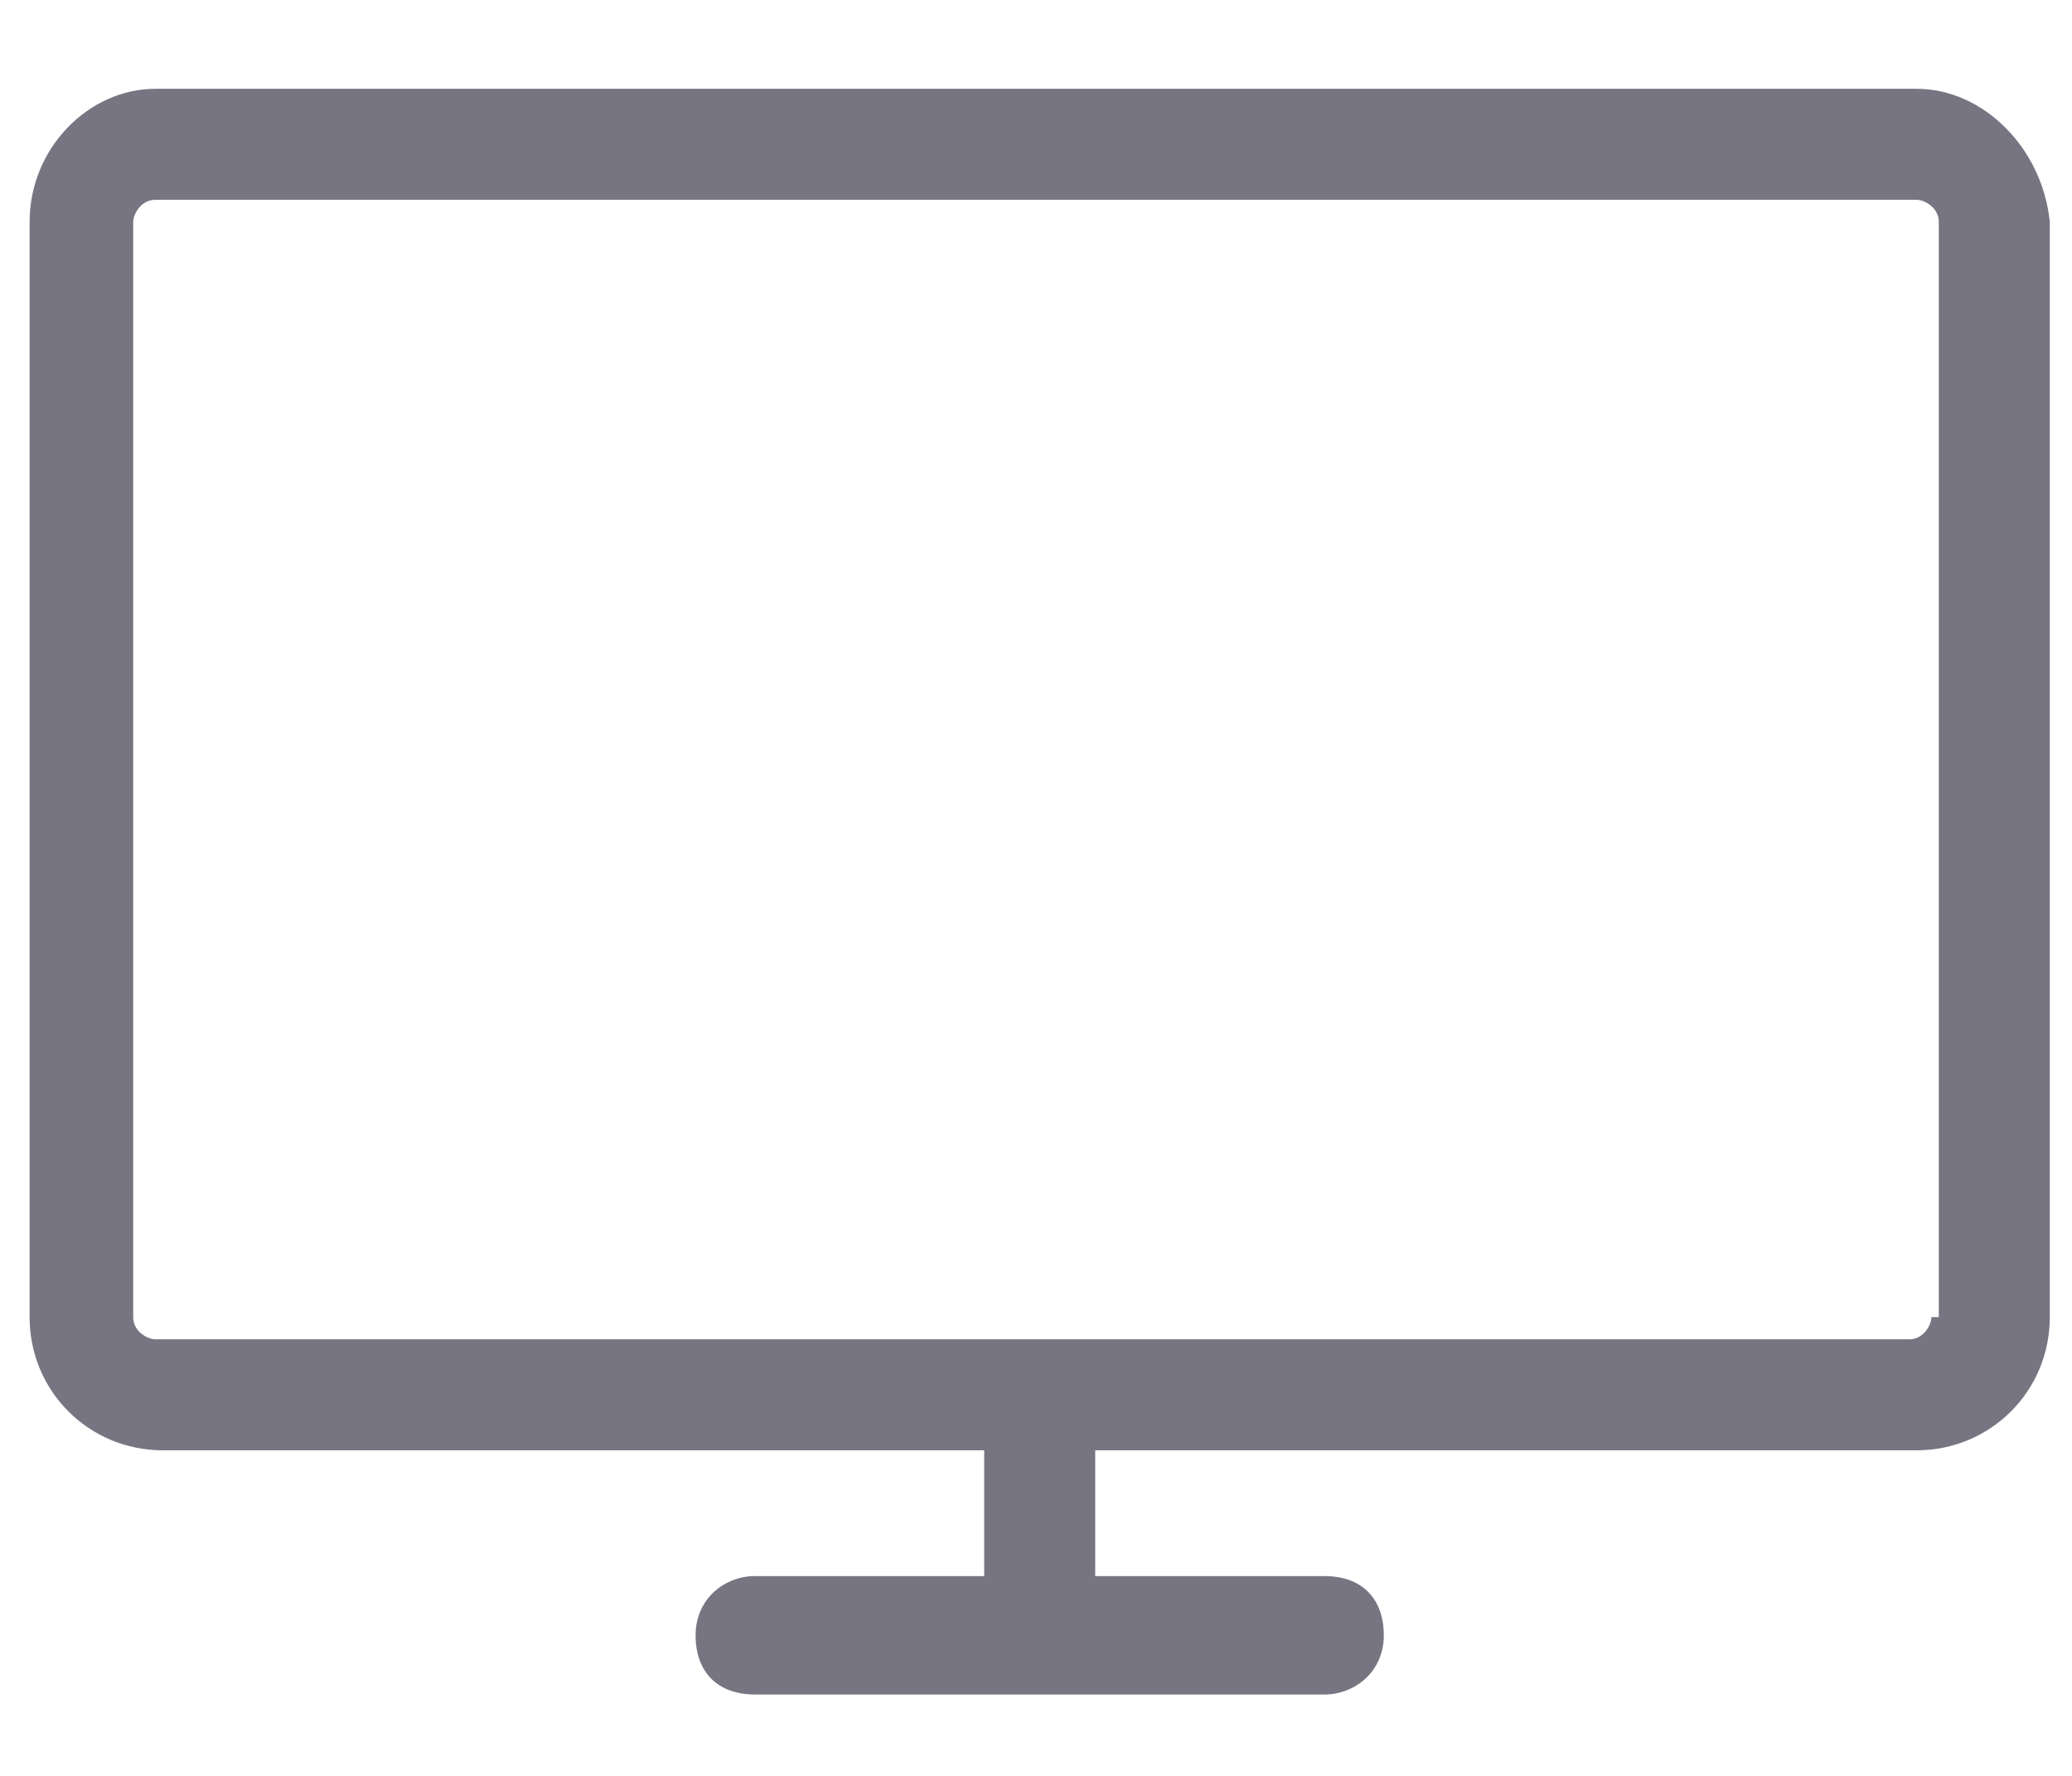
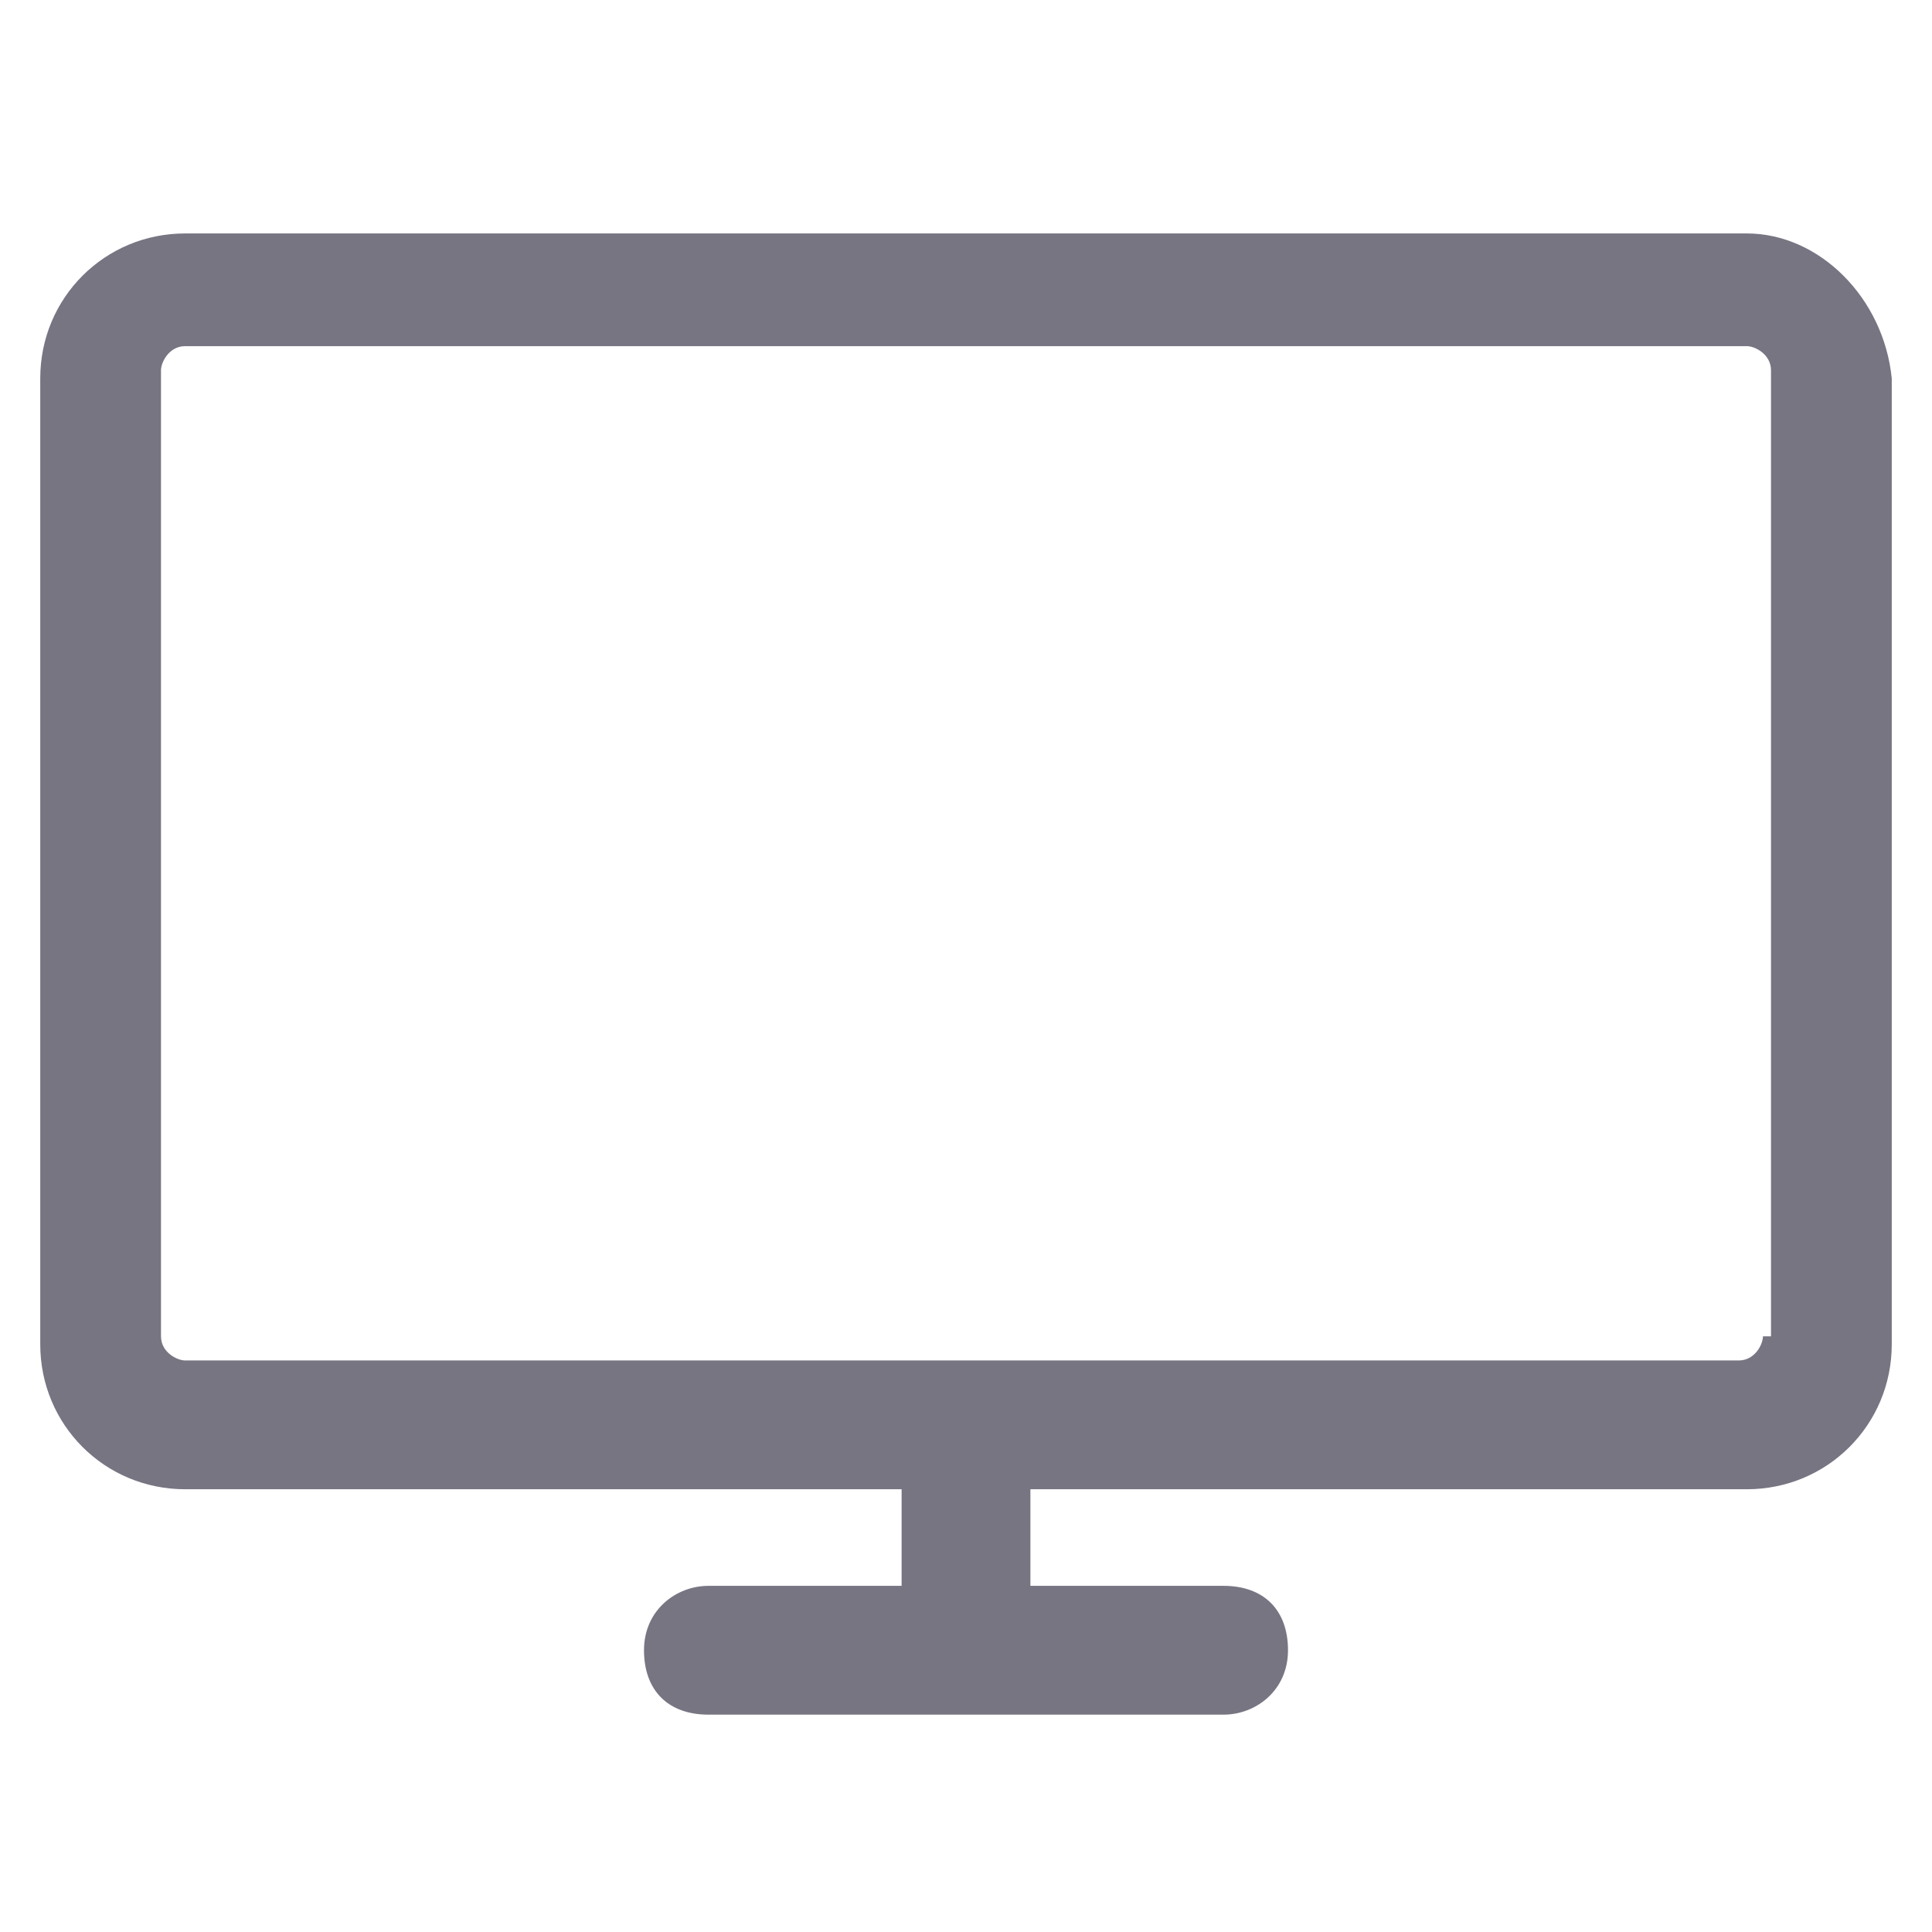
- <svg xmlns="http://www.w3.org/2000/svg" version="1.1" id="Ebene_1" x="0px" y="0px" viewBox="0 0 28 24" style="enable-background:new 0 0 28 24;" xml:space="preserve">
+ <svg xmlns="http://www.w3.org/2000/svg" version="1.1" id="Ebene_1" x="0px" y="0px" viewBox="0 0 24 24" style="enable-background:new 0 0 24 24;" xml:space="preserve">
  <style type="text/css">
	.st0{fill:#777582;}
</style>
-   <path class="st0" d="M25.9,1.2H2.1C1.2,1.2,0.4,2,0.4,3v14.8c0,1,0.8,1.8,1.8,1.8h11.1v1.7h-3.1c-0.4,0-0.8,0.3-0.8,0.8  s0.3,0.8,0.8,0.8h7.7c0.4,0,0.8-0.3,0.8-0.8s-0.3-0.8-0.8-0.8h-3.1v-1.7h11.1c1,0,1.8-0.8,1.8-1.8V3C27.6,2,26.8,1.2,25.9,1.2z   M26.1,17.8c0,0.1-0.1,0.3-0.3,0.3H2.1c-0.1,0-0.3-0.1-0.3-0.3V3c0-0.1,0.1-0.3,0.3-0.3h23.8c0.1,0,0.3,0.1,0.3,0.3V17.8z" />
+   <path class="st0" d="M21.7,2.9H2.3c-1,0-1.8,0.8-1.8,1.8v12c0,1,0.8,1.8,1.8,1.8h8.9v1.2H8.8c-0.4,0-0.8,0.3-0.8,0.8  s0.3,0.8,0.8,0.8h6.4c0.4,0,0.8-0.3,0.8-0.8s-0.3-0.8-0.8-0.8h-2.4v-1.2h8.9c1,0,1.8-0.8,1.8-1.8v-12C23.4,3.7,22.6,2.9,21.7,2.9z   M21.9,16.6c0,0.1-0.1,0.3-0.3,0.3H2.3c-0.1,0-0.3-0.1-0.3-0.3v-12c0-0.1,0.1-0.3,0.3-0.3h19.4c0.1,0,0.3,0.1,0.3,0.3V16.6z" />
</svg>
